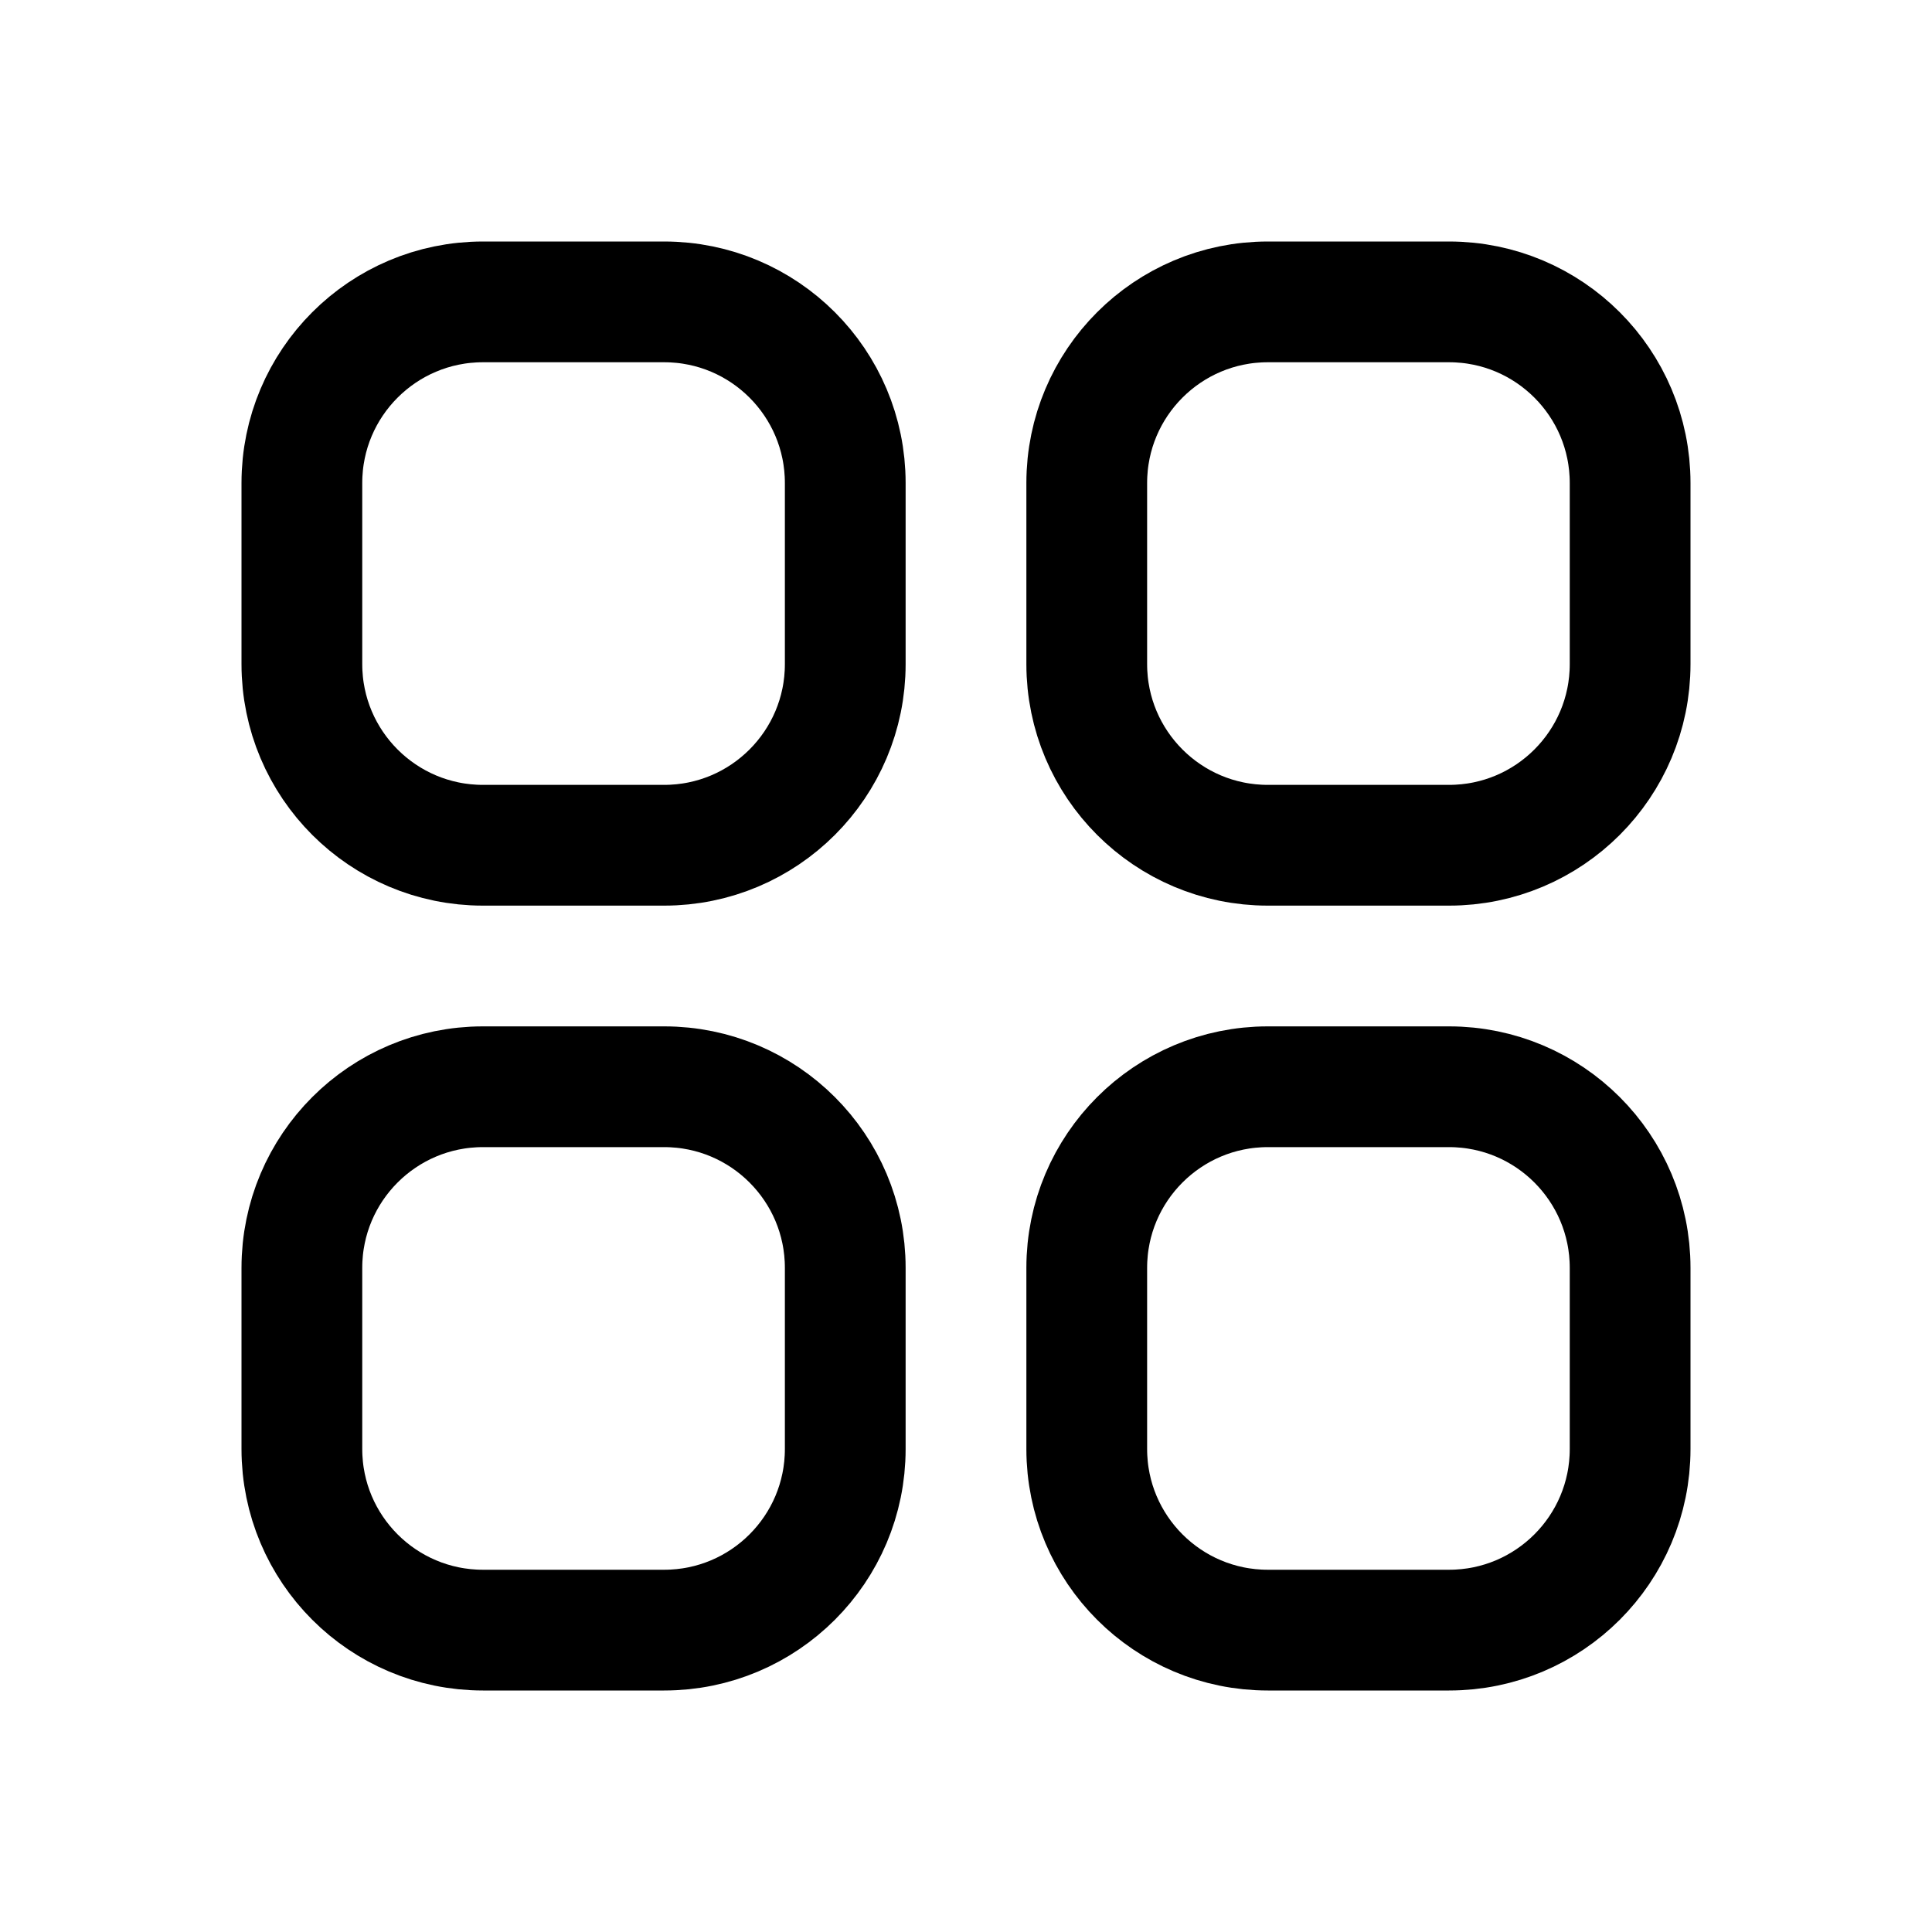
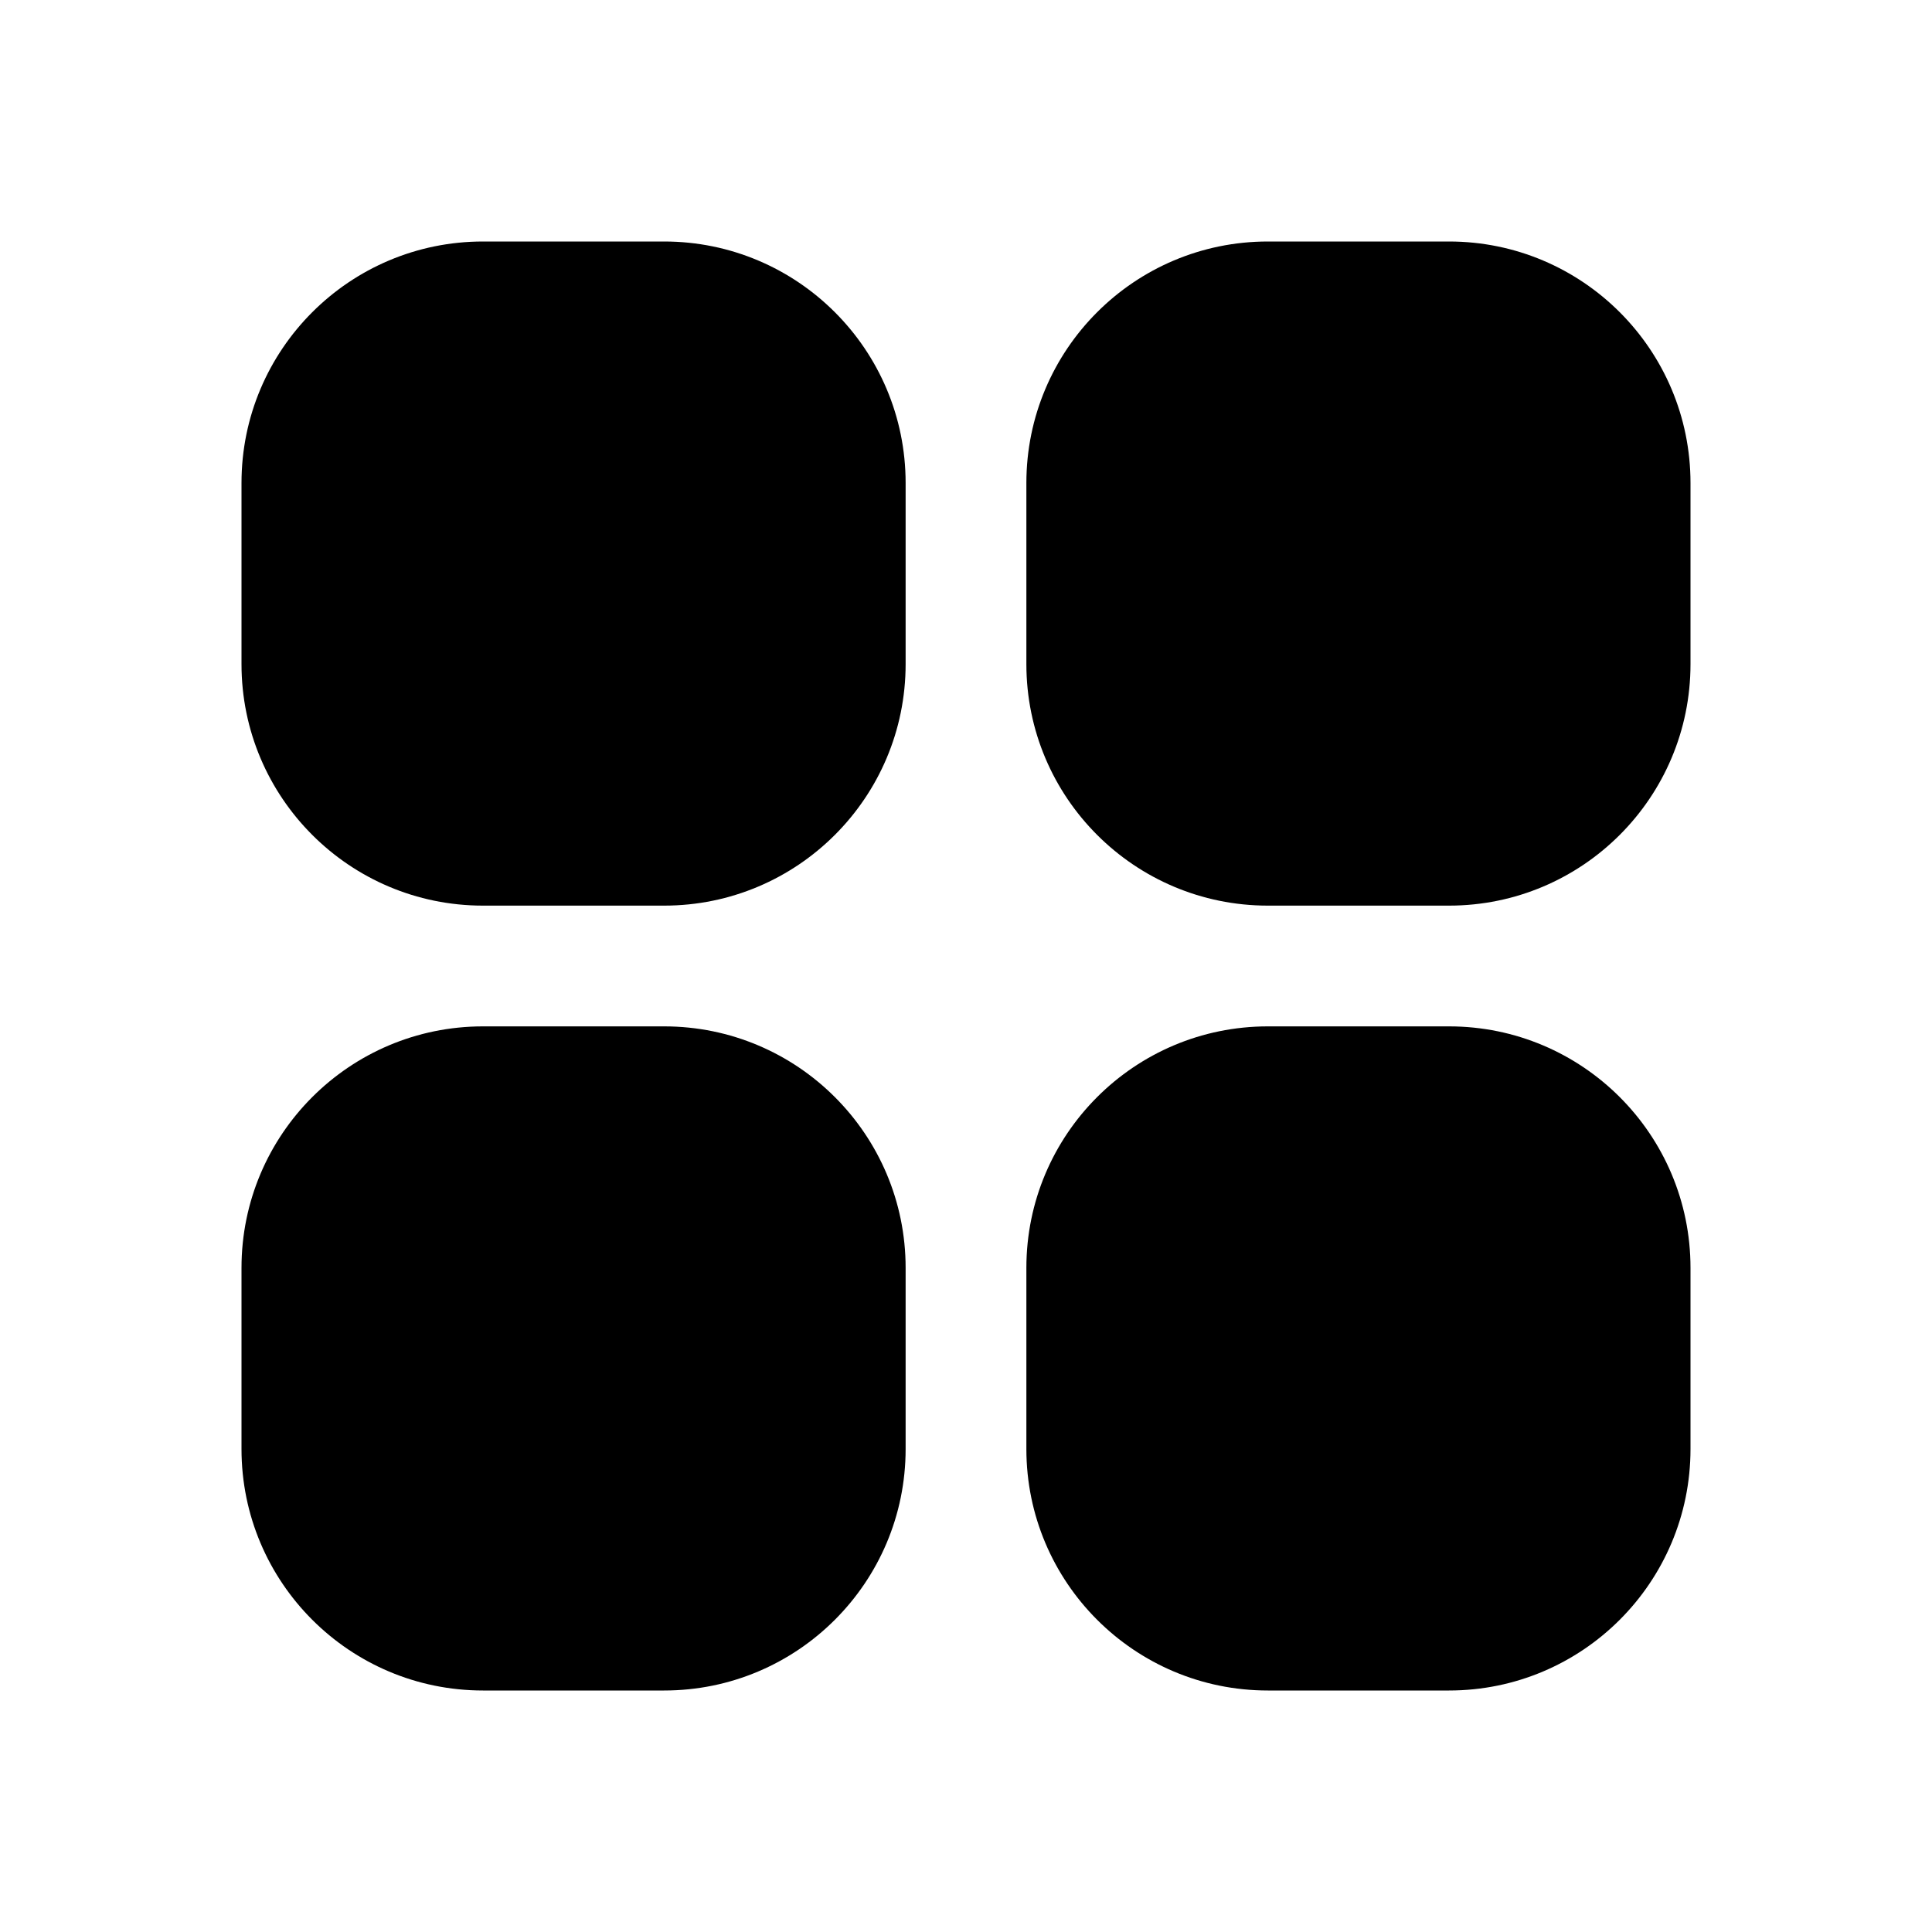
- <svg xmlns="http://www.w3.org/2000/svg" fill="none" viewBox="0 0 24 24" stroke-width="1.5" stroke="currentColor" class="w-6 h-6">
-   <path stroke-linecap="round" stroke-linejoin="round" d="M3.75 6A2.25 2.25 0 016 3.75h2.25A2.25 2.25 0 0110.5 6v2.25a2.25 2.25 0 01-2.25 2.25H6a2.25 2.25 0 01-2.25-2.25V6zM3.75 15.75A2.25 2.25 0 016 13.5h2.25a2.25 2.25 0 012.25 2.25V18a2.25 2.25 0 01-2.25 2.25H6A2.25 2.25 0 013.75 18v-2.25zM13.5 6a2.25 2.25 0 012.25-2.25H18A2.25 2.25 0 0120.25 6v2.25A2.25 2.25 0 0118 10.5h-2.25a2.25 2.25 0 01-2.25-2.25V6zM13.5 15.75a2.25 2.25 0 012.25-2.25H18a2.25 2.25 0 012.25 2.25V18A2.25 2.25 0 0118 20.25h-2.25A2.25 2.25 0 0113.5 18v-2.25z" />
+ <svg xmlns="http://www.w3.org/2000/svg" viewBox="0 0 24 24" fill="currentColor" class="w-6 h-6">
+   <path fill-rule="evenodd" d="M3 6a3 3 0 013-3h2.25a3 3 0 013 3v2.25a3 3 0 01-3 3H6a3 3 0 01-3-3V6zm9.75 0a3 3 0 013-3H18a3 3 0 013 3v2.25a3 3 0 01-3 3h-2.25a3 3 0 01-3-3V6zM3 15.75a3 3 0 013-3h2.25a3 3 0 013 3V18a3 3 0 01-3 3H6a3 3 0 01-3-3v-2.25zm9.75 0a3 3 0 013-3H18a3 3 0 013 3V18a3 3 0 01-3 3h-2.25a3 3 0 01-3-3v-2.25z" clip-rule="evenodd" />
</svg>
